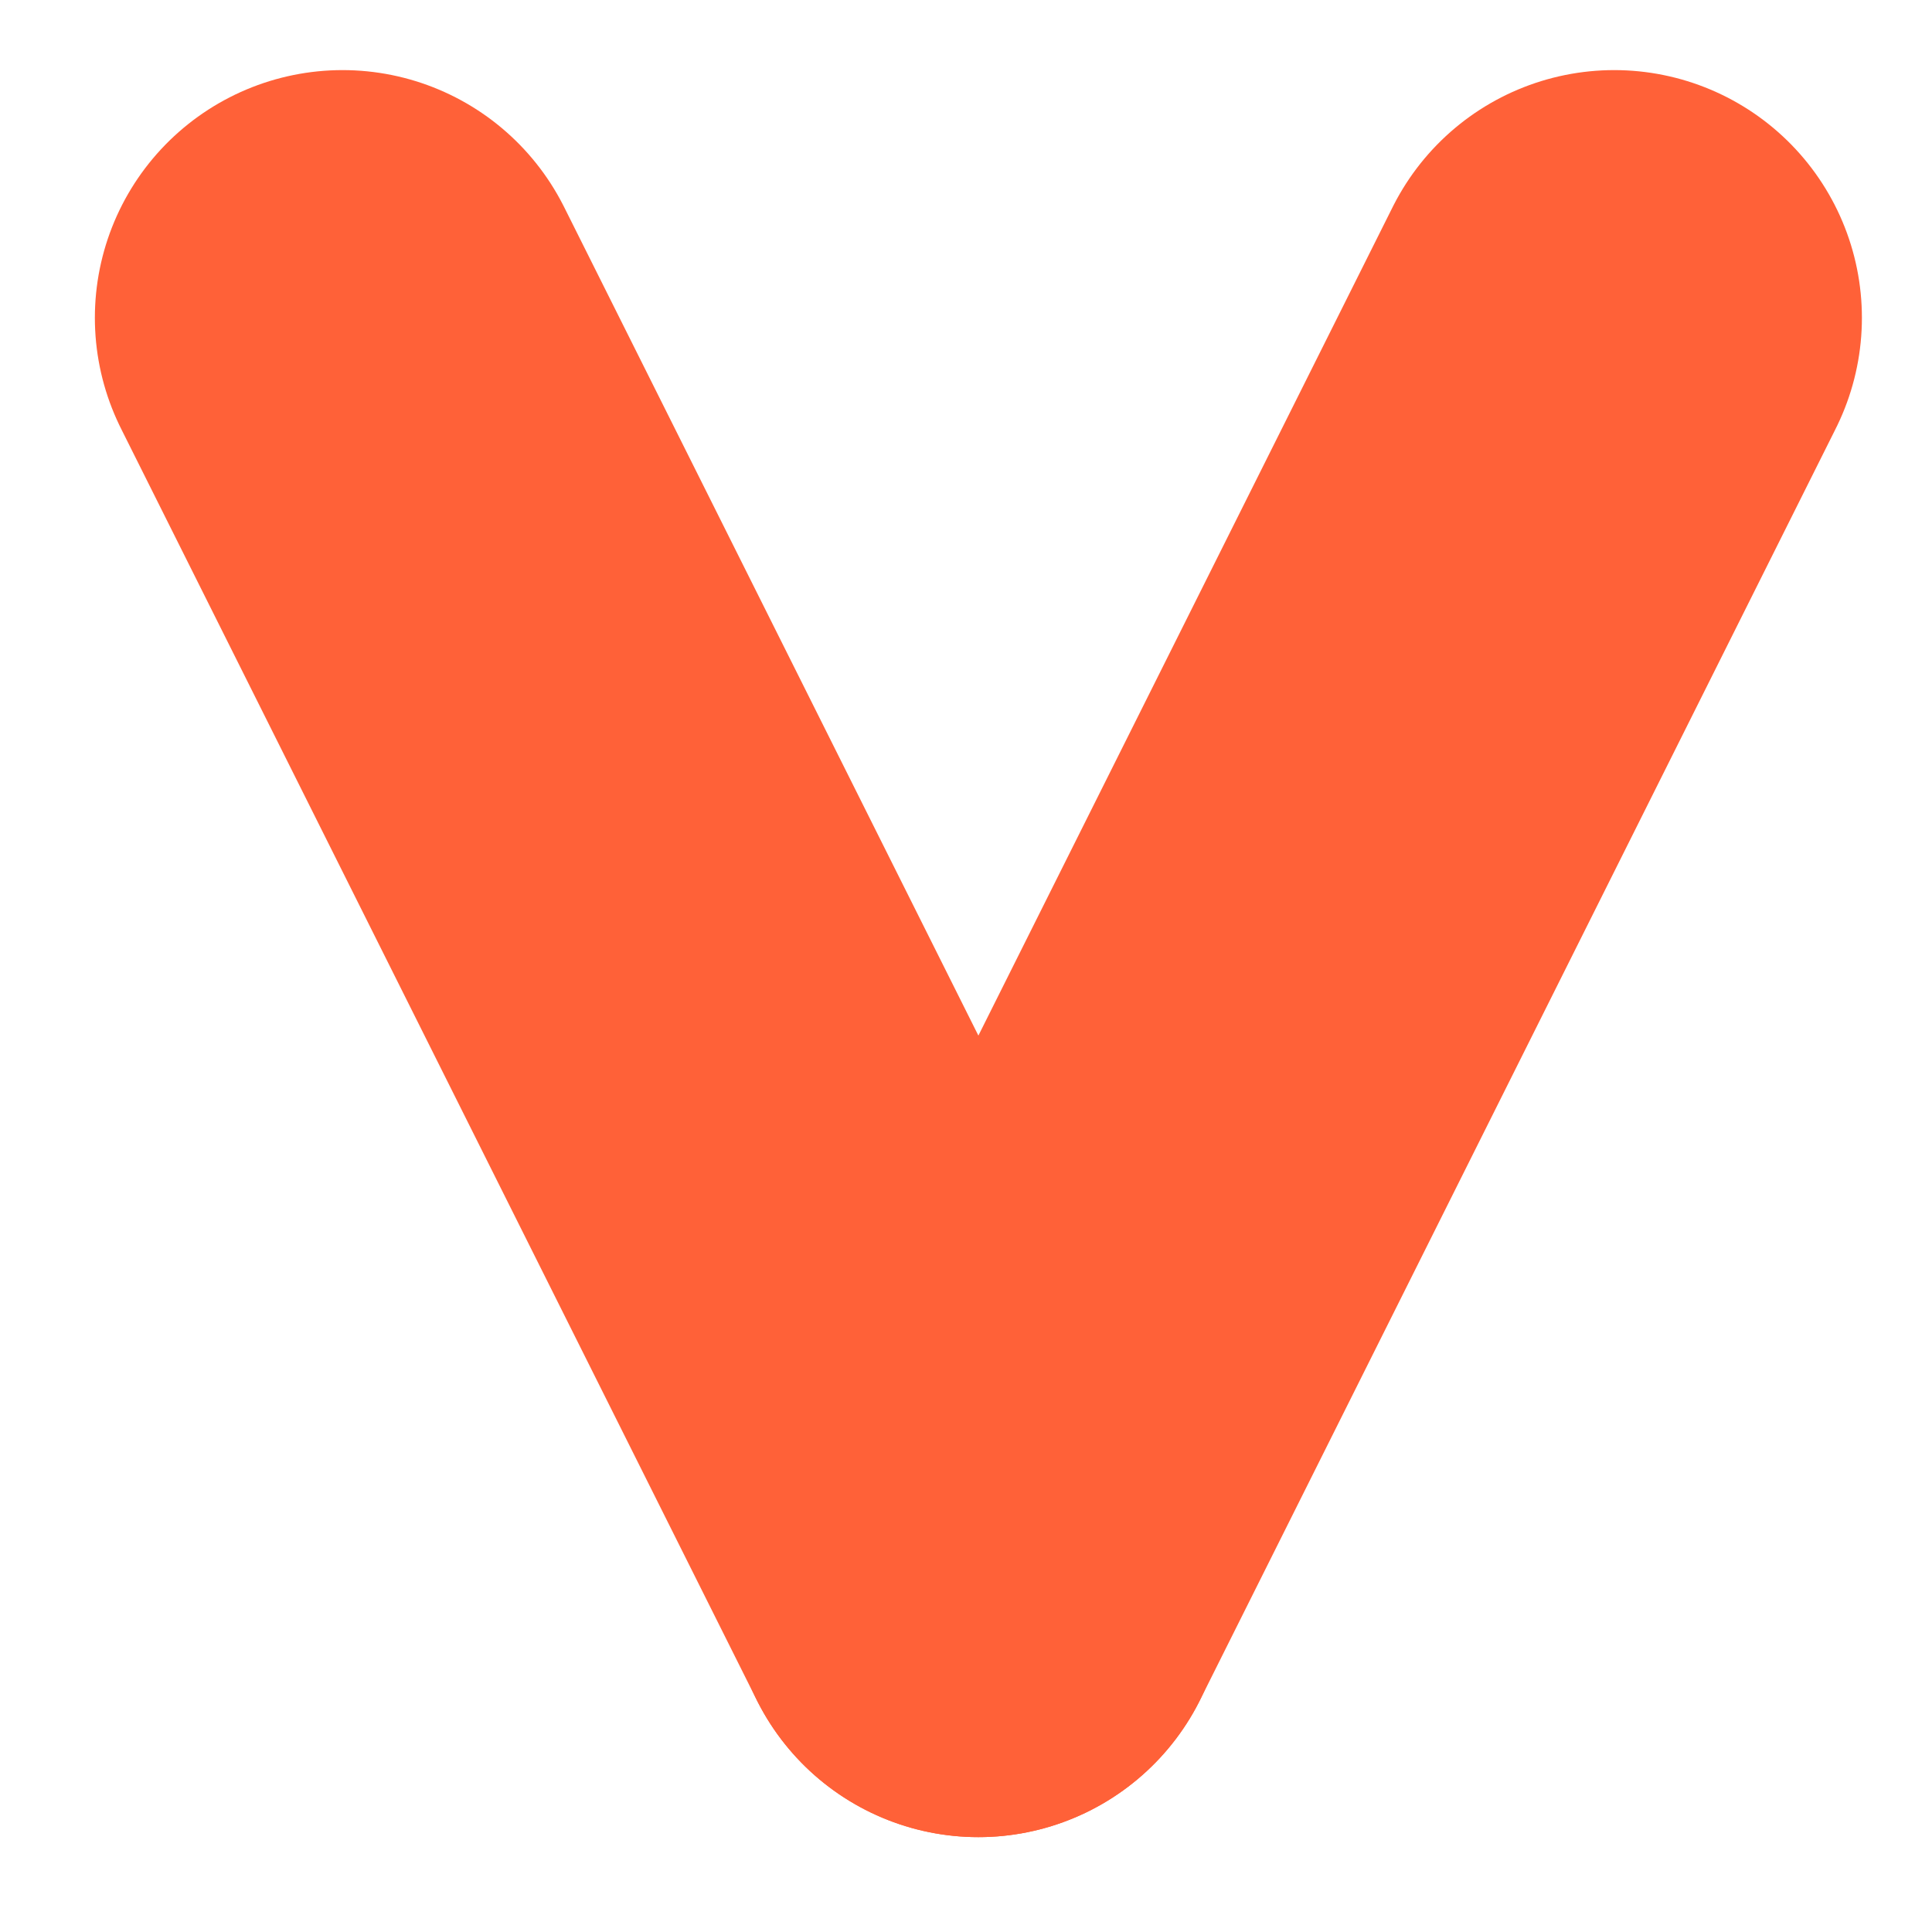
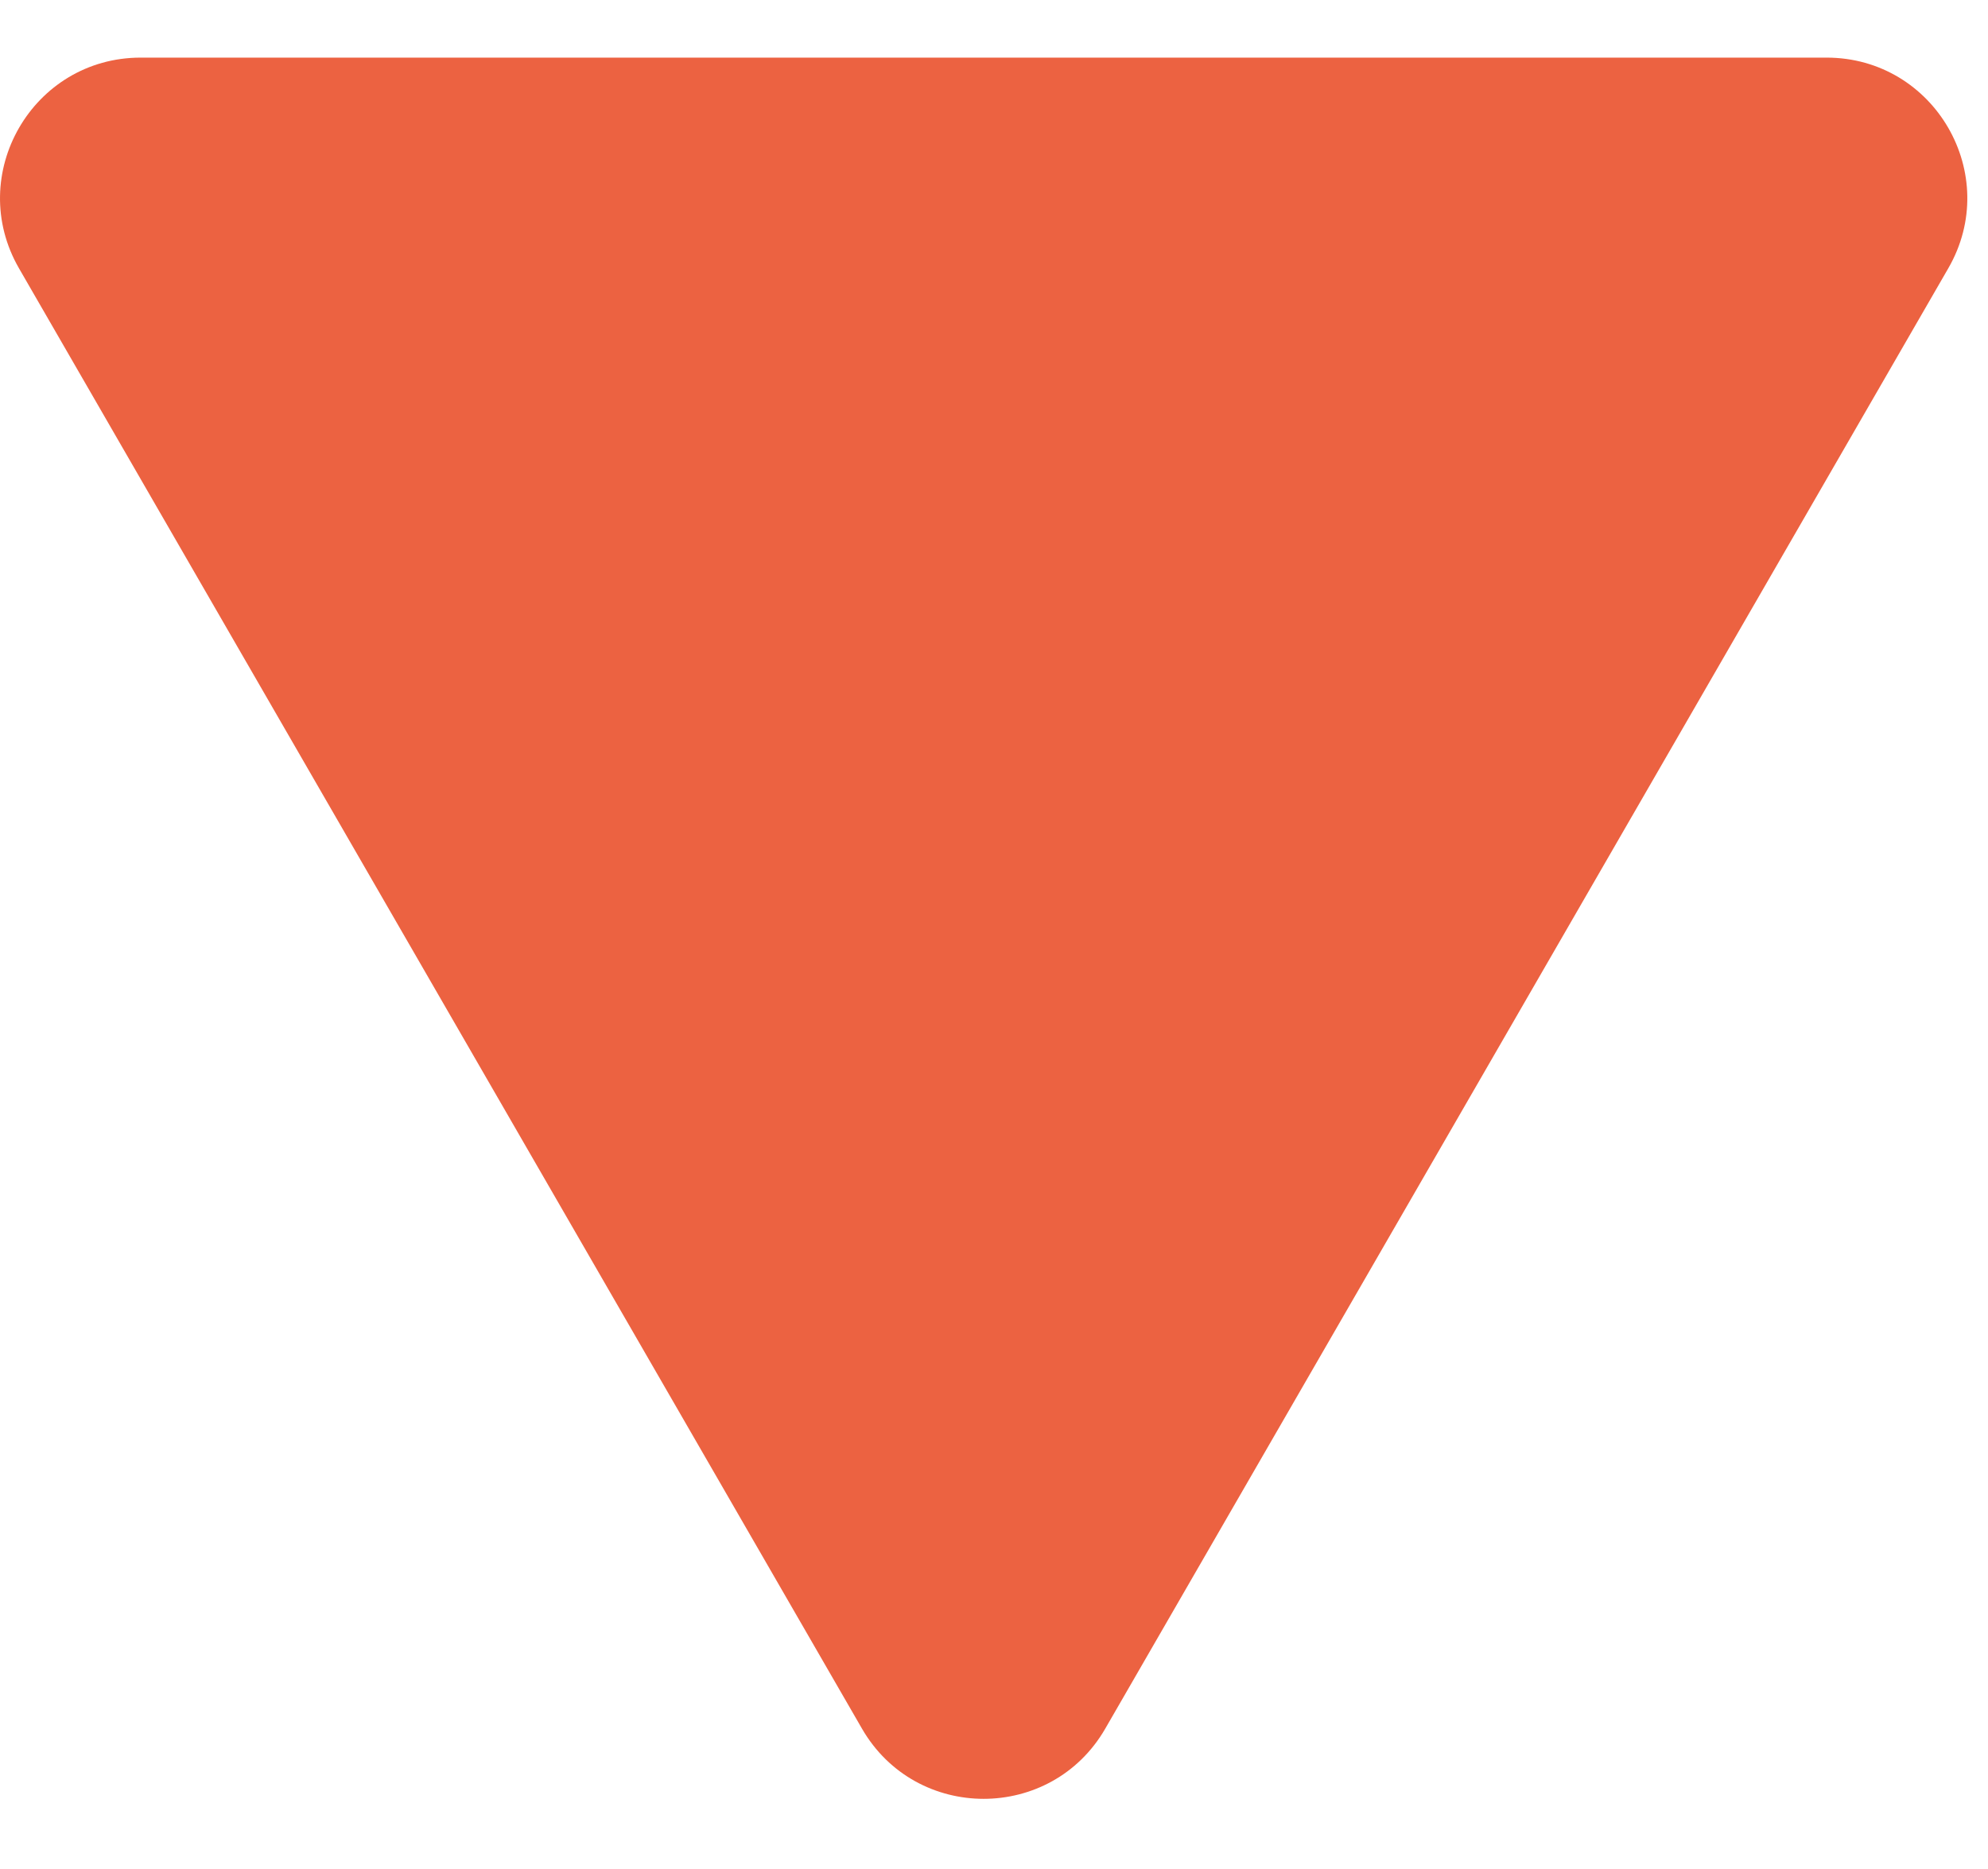
- <svg xmlns="http://www.w3.org/2000/svg" width="39" height="39" viewBox="0 0 39 39">
+ <svg xmlns="http://www.w3.org/2000/svg" id="Layer_1" data-name="Layer 1" viewBox="0 0 576.33 541.65">
  <defs>
-     <clipPath id="clip-arrow">
-       <rect width="39" height="39" />
-     </clipPath>
+     <style>.cls-1{fill:#ec6241;}</style>
  </defs>
-   <g id="arrow" clip-path="url(#clip-arrow)">
-     <g id="Group_10" data-name="Group 10" transform="translate(-270.585 -150.085)">
-       <line id="Line_10" data-name="Line 10" x1="12.835" y1="25.67" transform="translate(277.5 156.5)" fill="none" stroke="#ff6138" stroke-linecap="round" stroke-width="10" />
-       <line id="Line_11" data-name="Line 11" y1="25.67" x2="12.835" transform="translate(290.335 156.5)" fill="none" stroke="#ff6138" stroke-linecap="round" stroke-width="10" />
-     </g>
-   </g>
+   <path class="cls-1" d="M285.16,16.7H529.52c31.36,0,51,33.94,35.28,61.1L442.62,289.42,320.43,501.05c-15.67,27.15-54.87,27.15-70.55,0L127.7,289.42,5.52,77.8C-10.16,50.64,9.44,16.7,40.79,16.7Z" />
</svg>
